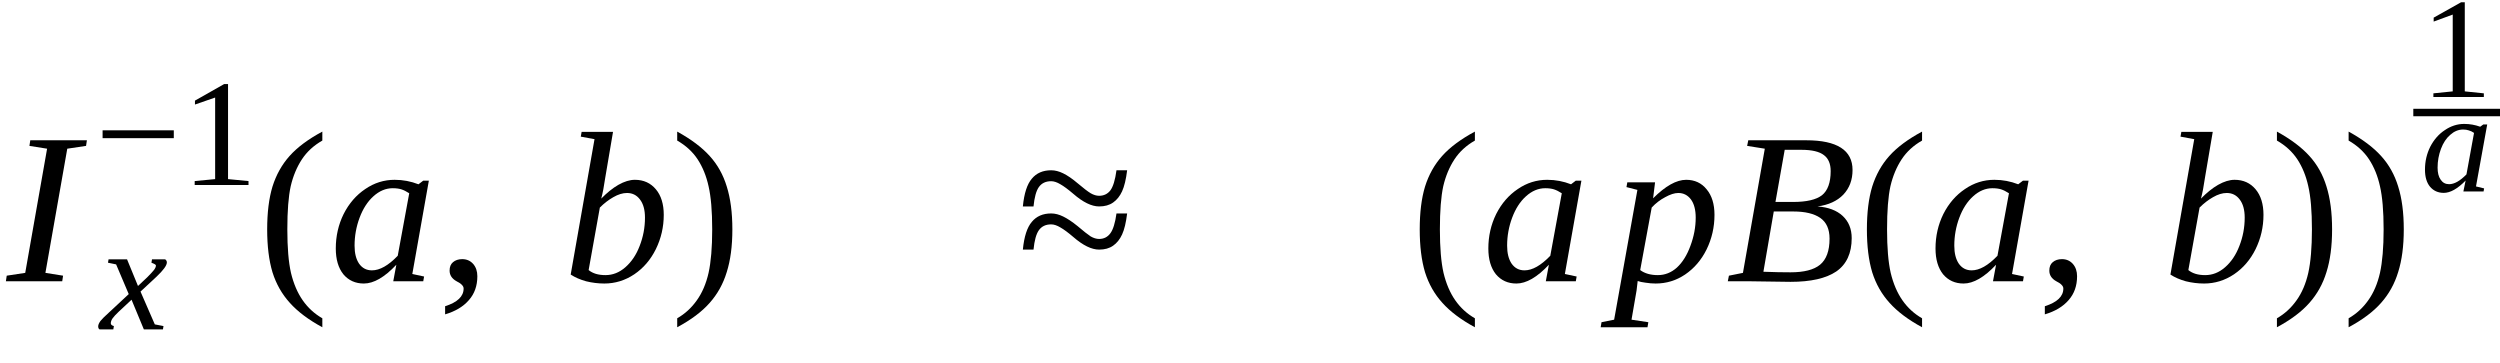
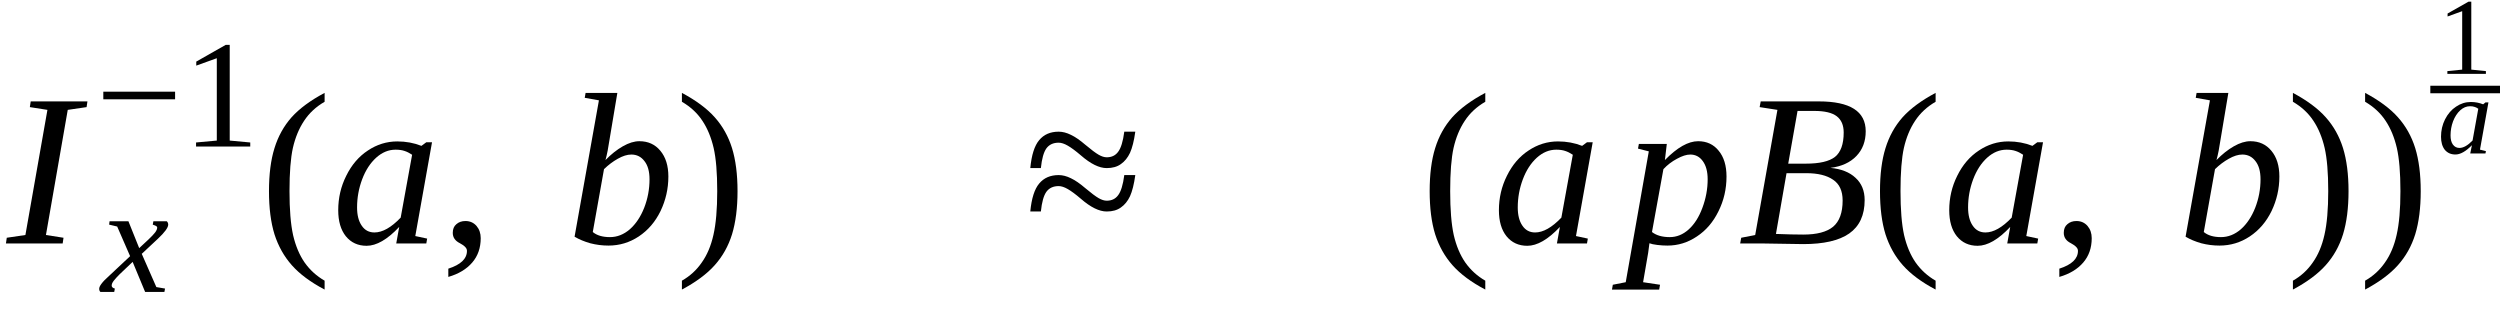
- <svg xmlns="http://www.w3.org/2000/svg" height="20.202pt" width="139.353pt" viewBox="0 -15.679 139.353 20.202">
-   <text font-size="12" text-anchor="middle" y="0" x="2.373" font-family="Times New Roman" font-style="italic" fill="black">I</text>
-   <g transform="translate(5.296875, 2.683594)">
-     <text font-size="8.52" text-anchor="middle" y="0" x="2.174" font-family="Times New Roman" font-style="italic" fill="black">x</text>
+ <svg xmlns="http://www.w3.org/2000/svg" height="23.998pt" width="184.503pt" viewBox="0 -17.968 184.503 23.998">
+   <text font-size="16" text-anchor="middle" y="0" x="3.164" font-family="Times New Roman" font-style="italic" fill="black">I</text>
+   <g transform="translate(7.0625, 3.578125)">
+     <text font-size="11.36" text-anchor="middle" y="0" x="2.92" font-family="Times New Roman" font-style="italic" fill="black">x</text>
  </g>
-   <g transform="translate(5.296875, -5.367188)">
-     <g transform="translate(0, -2.828906)">
-       <text font-size="8.52" text-anchor="middle" y="2.829" x="2.402" font-family="Times New Roman" fill="black">−</text>
+   <g transform="translate(7.0625, -7.15625)">
+     <g transform="translate(0, -3.771875)">
+       <text font-size="11.36" text-anchor="middle" y="3.772" x="3.203" font-family="Times New Roman" fill="black">−</text>
    </g>
-     <g transform="translate(4.80498, 0)">
-       <text font-size="8.52" text-anchor="middle" y="0" x="2.13" font-family="Times New Roman" fill="black">1</text>
+     <g transform="translate(6.406641, 0)">
+       <text font-size="11.36" text-anchor="middle" y="0" x="2.84" font-family="Times New Roman" fill="black">1</text>
    </g>
  </g>
-   <g transform="translate(14.36186, 0)">
-     <g transform="translate(0, -3.984375)">
-       <text font-size="12.013" transform="scale(0.998927, 1)" text-anchor="middle" y="3.982" x="2" font-family="Times New Roman" fill="black">(</text>
+   <g transform="translate(19.14914, 0)">
+     <g transform="translate(0, -5.3125)">
+       <text font-size="16.017" transform="scale(0.998927, 1)" text-anchor="middle" y="5.309" x="2.667" font-family="Times New Roman" fill="black">(</text>
    </g>
-     <g transform="translate(3.996094, 0)">
-       <text font-size="12" text-anchor="middle" y="0" x="3" font-family="Times New Roman" font-style="italic" fill="black">a</text>
-       <g transform="translate(6, -3.984375)">
-         <text font-size="12" text-anchor="middle" y="3.984" x="1.5" font-family="Times New Roman" fill="black">,</text>
+     <g transform="translate(5.328125, 0)">
+       <text font-size="16" text-anchor="middle" y="0" x="4" font-family="Times New Roman" font-style="italic" fill="black">a</text>
+       <g transform="translate(8, -5.3125)">
+         <text font-size="16" text-anchor="middle" y="5.312" x="2" font-family="Times New Roman" fill="black">,</text>
      </g>
-       <g transform="translate(13, 0)">
-         <text font-size="12" text-anchor="middle" y="0" x="3" font-family="Times New Roman" font-style="italic" fill="black">b</text>
+       <g transform="translate(17.33333, 0)">
+         <text font-size="16" text-anchor="middle" y="0" x="4" font-family="Times New Roman" font-style="italic" fill="black">b</text>
      </g>
    </g>
-     <g transform="translate(22.99609, -3.984375)">
-       <text font-size="12.013" transform="scale(0.998927, 1)" text-anchor="middle" y="3.982" x="2" font-family="Times New Roman" fill="black">)</text>
+     <g transform="translate(30.66145, -5.3125)">
+       <text font-size="16.017" transform="scale(0.998927, 1)" text-anchor="middle" y="5.309" x="2.667" font-family="Times New Roman" fill="black">)</text>
    </g>
  </g>
-   <g transform="translate(41.35404, 0)" />
-   <g transform="translate(56.68738, -3.984375)">
-     <text font-size="12" text-anchor="middle" y="3.984" x="3.293" font-family="Times New Roman" fill="black">≈</text>
+   <g transform="translate(55.13872, 0)" />
+   <g transform="translate(75.58317, -5.3125)">
+     <text font-size="16" text-anchor="middle" y="5.312" x="4.391" font-family="Times New Roman" fill="black">≈</text>
  </g>
-   <g transform="translate(66.60665, 0)" />
-   <g transform="translate(78.60665, 0)">
-     <g transform="translate(0, -3.984375)">
-       <text font-size="12.013" transform="scale(0.998927, 1)" text-anchor="middle" y="3.982" x="2" font-family="Times New Roman" fill="black">(</text>
+   <g transform="translate(88.80886, 0)" />
+   <g transform="translate(104.8089, 0)">
+     <g transform="translate(0, -5.3125)">
+       <text font-size="16.017" transform="scale(0.998927, 1)" text-anchor="middle" y="5.309" x="2.667" font-family="Times New Roman" fill="black">(</text>
    </g>
-     <g transform="translate(3.996094, 0)">
-       <text font-size="12" text-anchor="middle" y="0" x="3" font-family="Times New Roman" font-style="italic" fill="black">a</text>
-       <g transform="translate(6, 0)">
-         <text font-size="12" text-anchor="middle" y="0" x="4.324" font-family="Times New Roman" font-style="italic" fill="black">p</text>
+     <g transform="translate(5.328125, 0)">
+       <text font-size="16" text-anchor="middle" y="0" x="4" font-family="Times New Roman" font-style="italic" fill="black">a</text>
+       <g transform="translate(8, 0)">
+         <text font-size="16" text-anchor="middle" y="0" x="5.766" font-family="Times New Roman" font-style="italic" fill="black">p</text>
      </g>
-       <g transform="translate(13.32422, 0)">
-         <text font-size="12" text-anchor="middle" y="0" x="3.94" font-family="Times New Roman" font-style="italic" fill="black">B</text>
+       <g transform="translate(17.76562, 0)">
+         <text font-size="16" text-anchor="middle" y="0" x="5.254" font-family="Times New Roman" font-style="italic" fill="black">B</text>
      </g>
-       <g transform="translate(20.92969, 0)">
-         <g transform="translate(0, -3.984375)">
-           <text font-size="12.013" transform="scale(0.998927, 1)" text-anchor="middle" y="3.982" x="2" font-family="Times New Roman" fill="black">(</text>
+       <g transform="translate(27.90625, 0)">
+         <g transform="translate(0, -5.3125)">
+           <text font-size="16.017" transform="scale(0.998927, 1)" text-anchor="middle" y="5.309" x="2.667" font-family="Times New Roman" fill="black">(</text>
        </g>
-         <g transform="translate(3.996094, 0)">
-           <text font-size="12" text-anchor="middle" y="0" x="3" font-family="Times New Roman" font-style="italic" fill="black">a</text>
-           <g transform="translate(6, -3.984375)">
-             <text font-size="12" text-anchor="middle" y="3.984" x="1.5" font-family="Times New Roman" fill="black">,</text>
+         <g transform="translate(5.328125, 0)">
+           <text font-size="16" text-anchor="middle" y="0" x="4" font-family="Times New Roman" font-style="italic" fill="black">a</text>
+           <g transform="translate(8, -5.3125)">
+             <text font-size="16" text-anchor="middle" y="5.312" x="2" font-family="Times New Roman" fill="black">,</text>
          </g>
-           <g transform="translate(13, 0)">
-             <text font-size="12" text-anchor="middle" y="0" x="3" font-family="Times New Roman" font-style="italic" fill="black">b</text>
+           <g transform="translate(17.33333, 0)">
+             <text font-size="16" text-anchor="middle" y="0" x="4" font-family="Times New Roman" font-style="italic" fill="black">b</text>
          </g>
        </g>
-         <g transform="translate(22.99609, -3.984375)">
-           <text font-size="12.013" transform="scale(0.998927, 1)" text-anchor="middle" y="3.982" x="2" font-family="Times New Roman" fill="black">)</text>
+         <g transform="translate(30.66145, -5.3125)">
+           <text font-size="16.017" transform="scale(0.998927, 1)" text-anchor="middle" y="5.309" x="2.667" font-family="Times New Roman" fill="black">)</text>
        </g>
      </g>
    </g>
-     <g transform="translate(51.91797, -3.984375)">
-       <text font-size="12.013" transform="scale(0.998927, 1)" text-anchor="middle" y="3.982" x="2" font-family="Times New Roman" fill="black">)</text>
+     <g transform="translate(69.22395, -5.3125)">
+       <text font-size="16.017" transform="scale(0.998927, 1)" text-anchor="middle" y="5.309" x="2.667" font-family="Times New Roman" fill="black">)</text>
    </g>
-     <g transform="translate(55.91406, -9.406958)">
-       <g transform="translate(0.416016, -0.865962)">
-         <text font-size="8" text-anchor="middle" y="0" x="2" font-family="Times New Roman" fill="black">1</text>
+     <g transform="translate(74.55208, -11.36273)">
+       <g transform="translate(0.554688, -1.154615)">
+         <text font-size="8.066" text-anchor="middle" y="0" x="2.016" font-family="Times New Roman" fill="black">1</text>
      </g>
-       <g transform="translate(0.416016, 4.401118)">
-         <text font-size="8" text-anchor="middle" y="0" x="2" font-family="Times New Roman" font-style="italic" fill="black">a</text>
+       <g transform="translate(0.554688, 4.71876)">
+         <text font-size="8.066" text-anchor="middle" y="0" x="2.016" font-family="Times New Roman" font-style="italic" fill="black">a</text>
      </g>
-       <line y2="0" stroke-width="0.416" x2="4.832" stroke="black" stroke-linecap="butt" stroke-dasharray="none" y1="0" x1="0" fill="none" />
+       <line y2="0" stroke-width="0.555" x2="5.142" stroke="black" stroke-linecap="butt" stroke-dasharray="none" y1="0" x1="0" fill="none" />
    </g>
  </g>
</svg>
